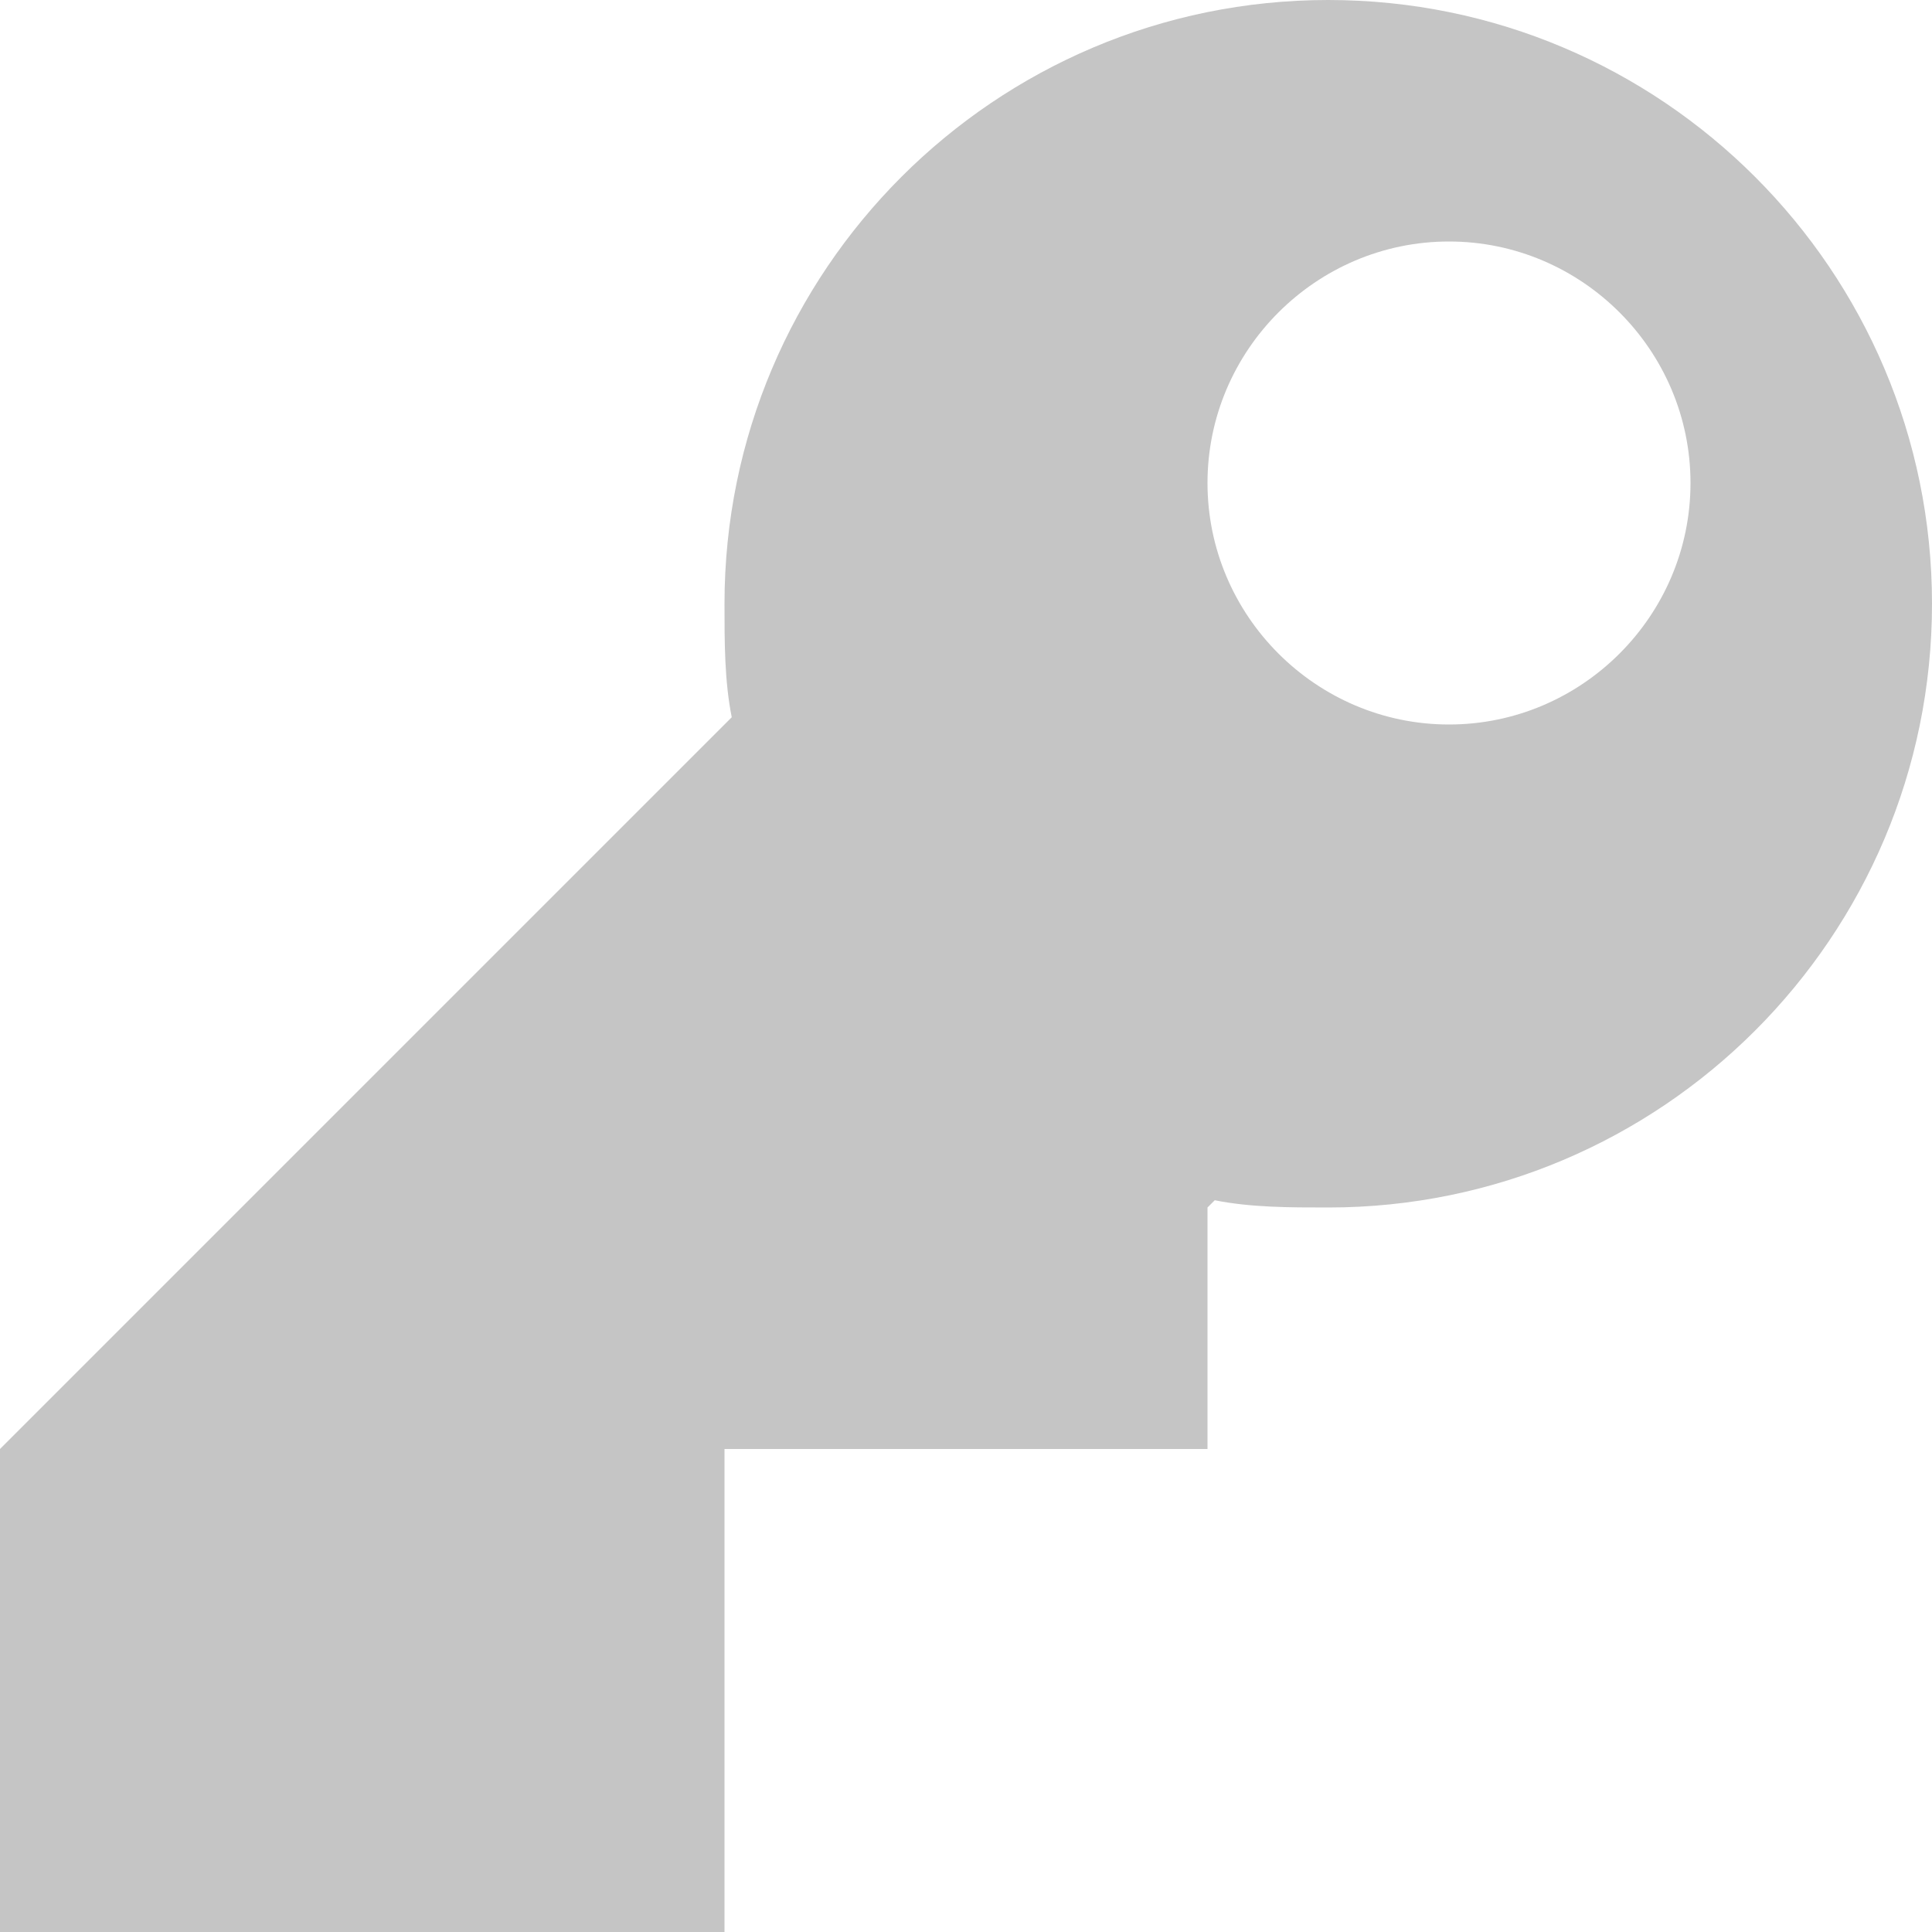
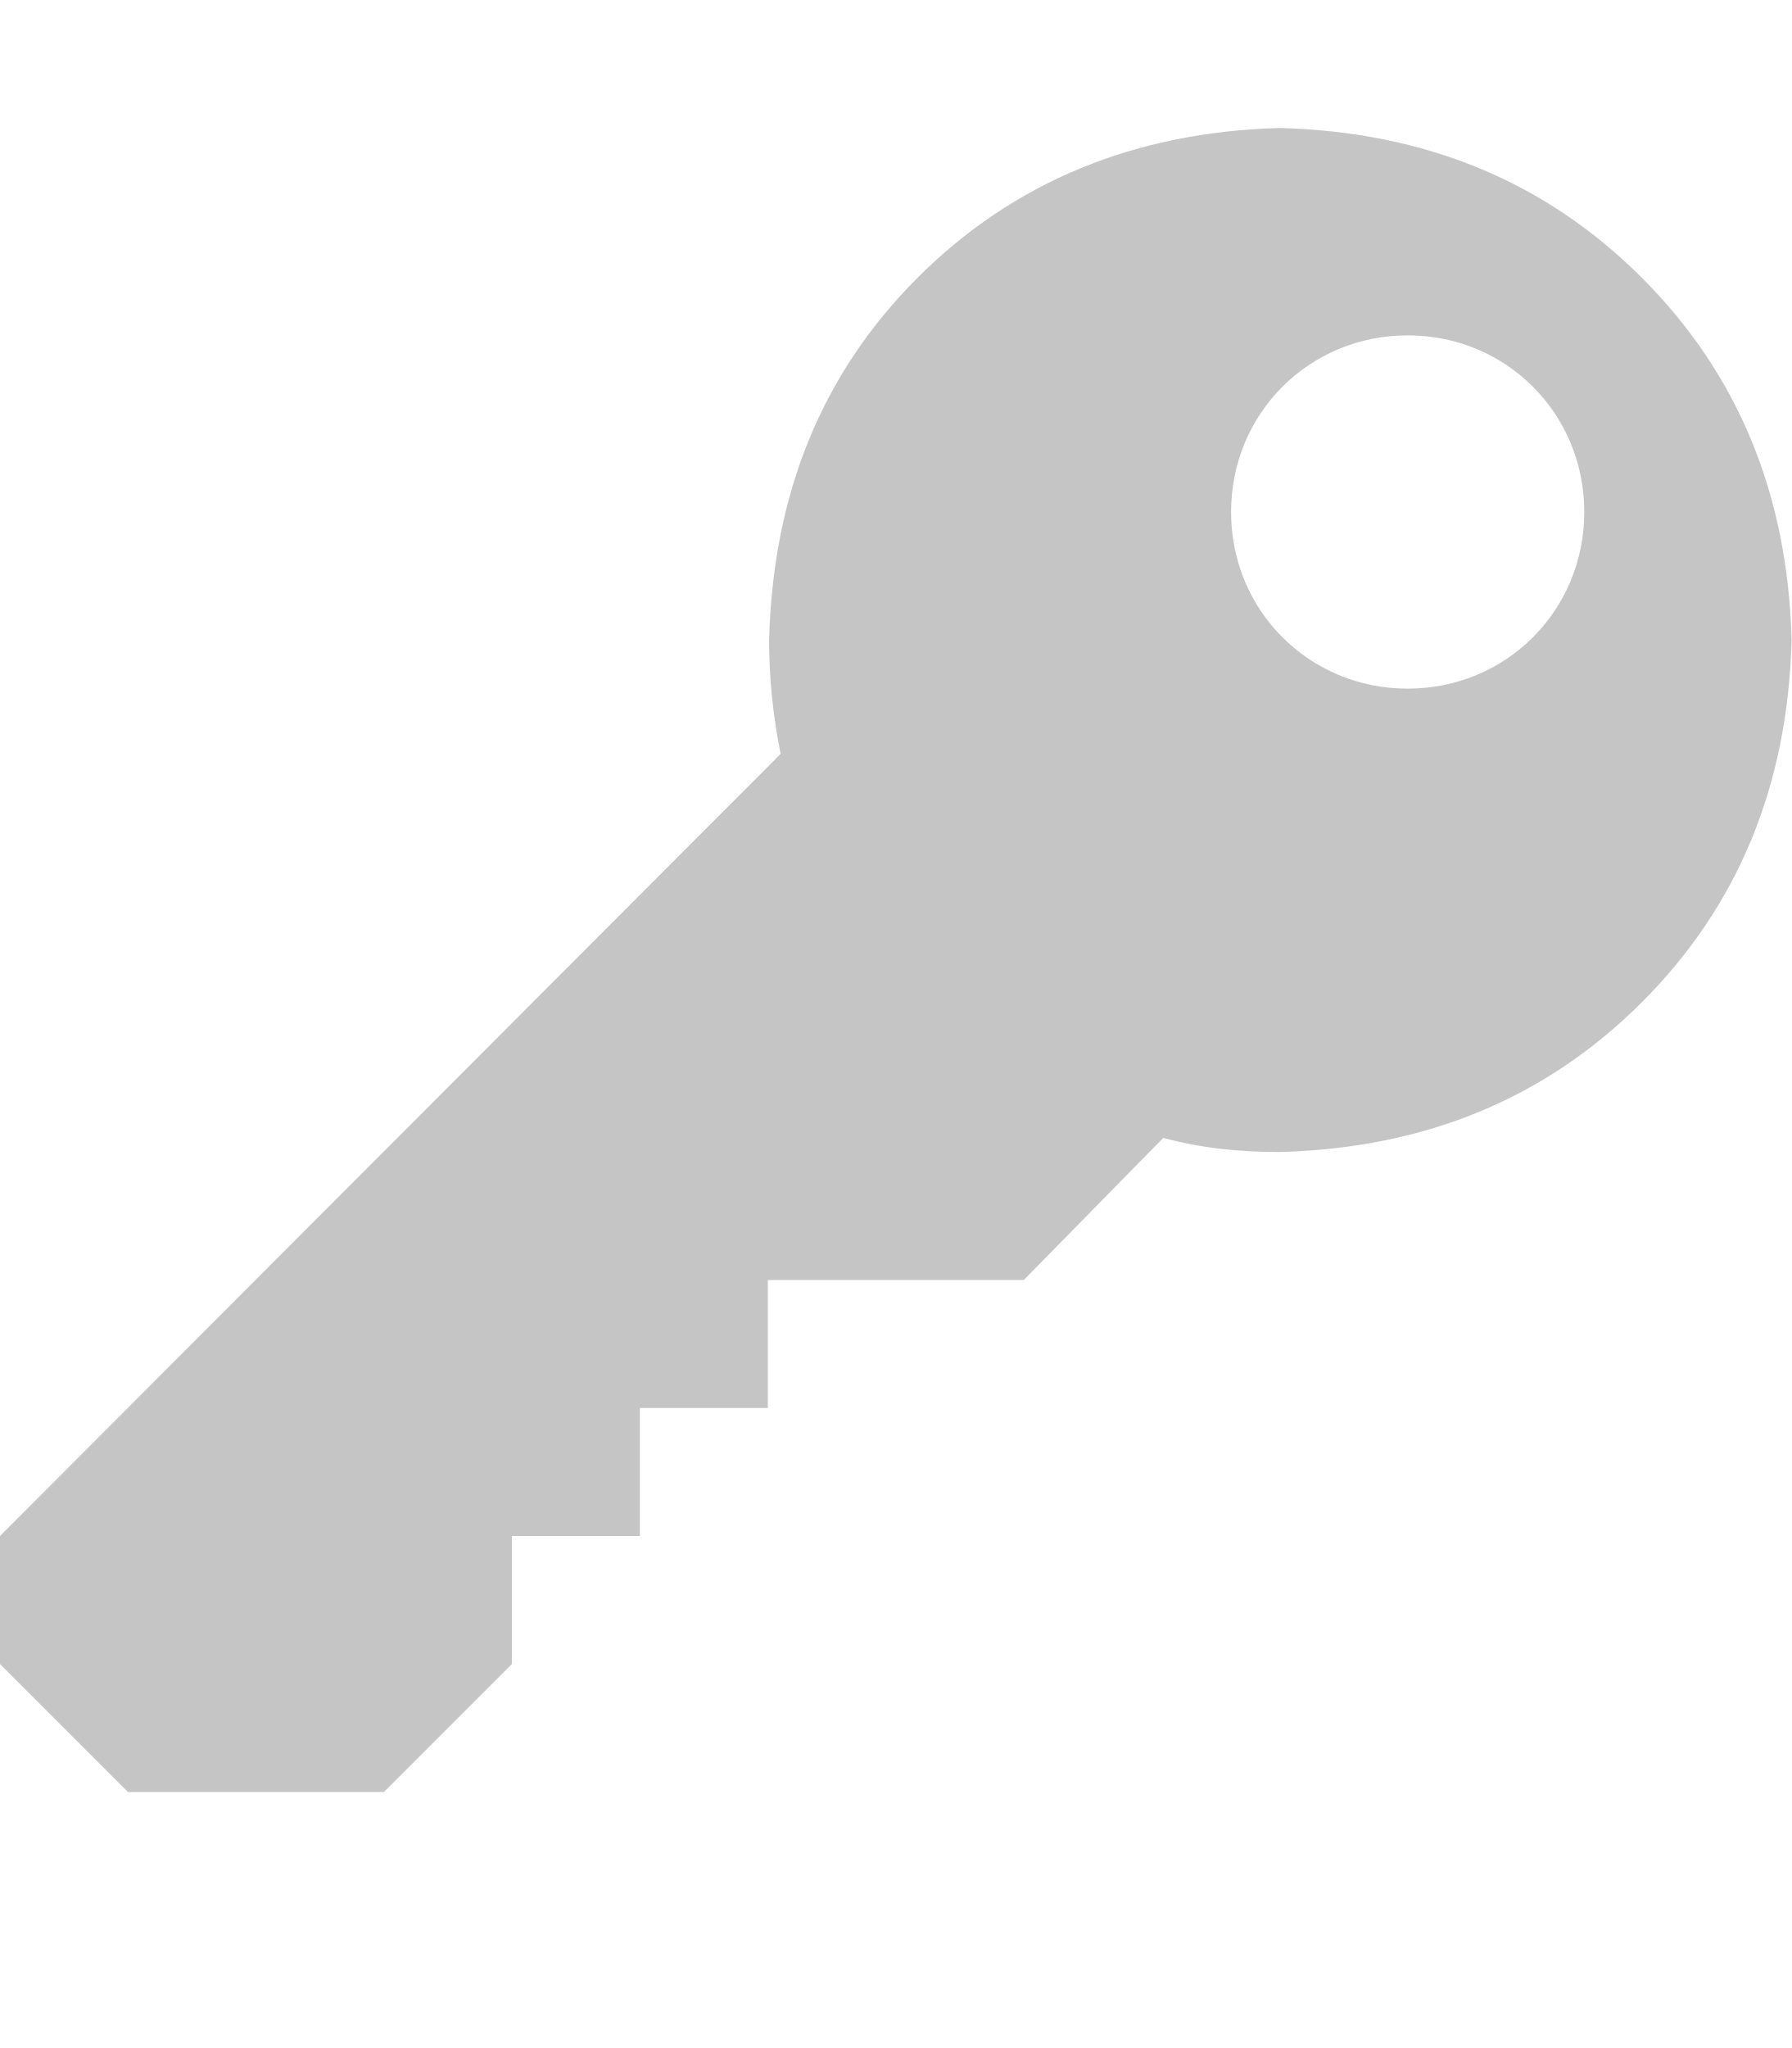
- <svg xmlns="http://www.w3.org/2000/svg" width="8" height="8" viewBox="0 0 8 8">
-   <path d="M5.5 0c-1.38 0-2.5 1.12-2.5 2.5 0 .16 0 .32.03.47l-3.03 3.03v2h3v-2h2v-1l.03-.03c.15.03.31.03.47.03 1.38 0 2.5-1.12 2.5-2.5s-1.12-2.5-2.5-2.5zm.5 1c.55 0 1 .45 1 1s-.45 1-1 1-1-.45-1-1 .45-1 1-1z" preserveAspectRatio="xMidYMid meet" fill="#C5C5C5" />
+ <svg xmlns="http://www.w3.org/2000/svg" width="14" height="16" viewBox="0 0 14 16">
+   <path fill-rule="evenodd" fill="#c5c5c5" d="M12.83 2.17C12.08 1.42 11.14 1.03 10 1c-1.13.03-2.08.42-2.83 1.17S6.04 3.86 6.01 5c0 .3.03.59.09.89L0 12v1l1 1h2l1-1v-1h1v-1h1v-1h2l1.09-1.11c.3.08.59.11.91.11 1.14-.03 2.08-.42 2.83-1.17S13.97 6.14 14 5c-.03-1.14-.42-2.08-1.17-2.83zM11 5.38c-.77 0-1.38-.61-1.38-1.38 0-.77.61-1.38 1.38-1.38.77 0 1.38.61 1.38 1.38 0 .77-.61 1.38-1.38 1.38z" />
</svg>
